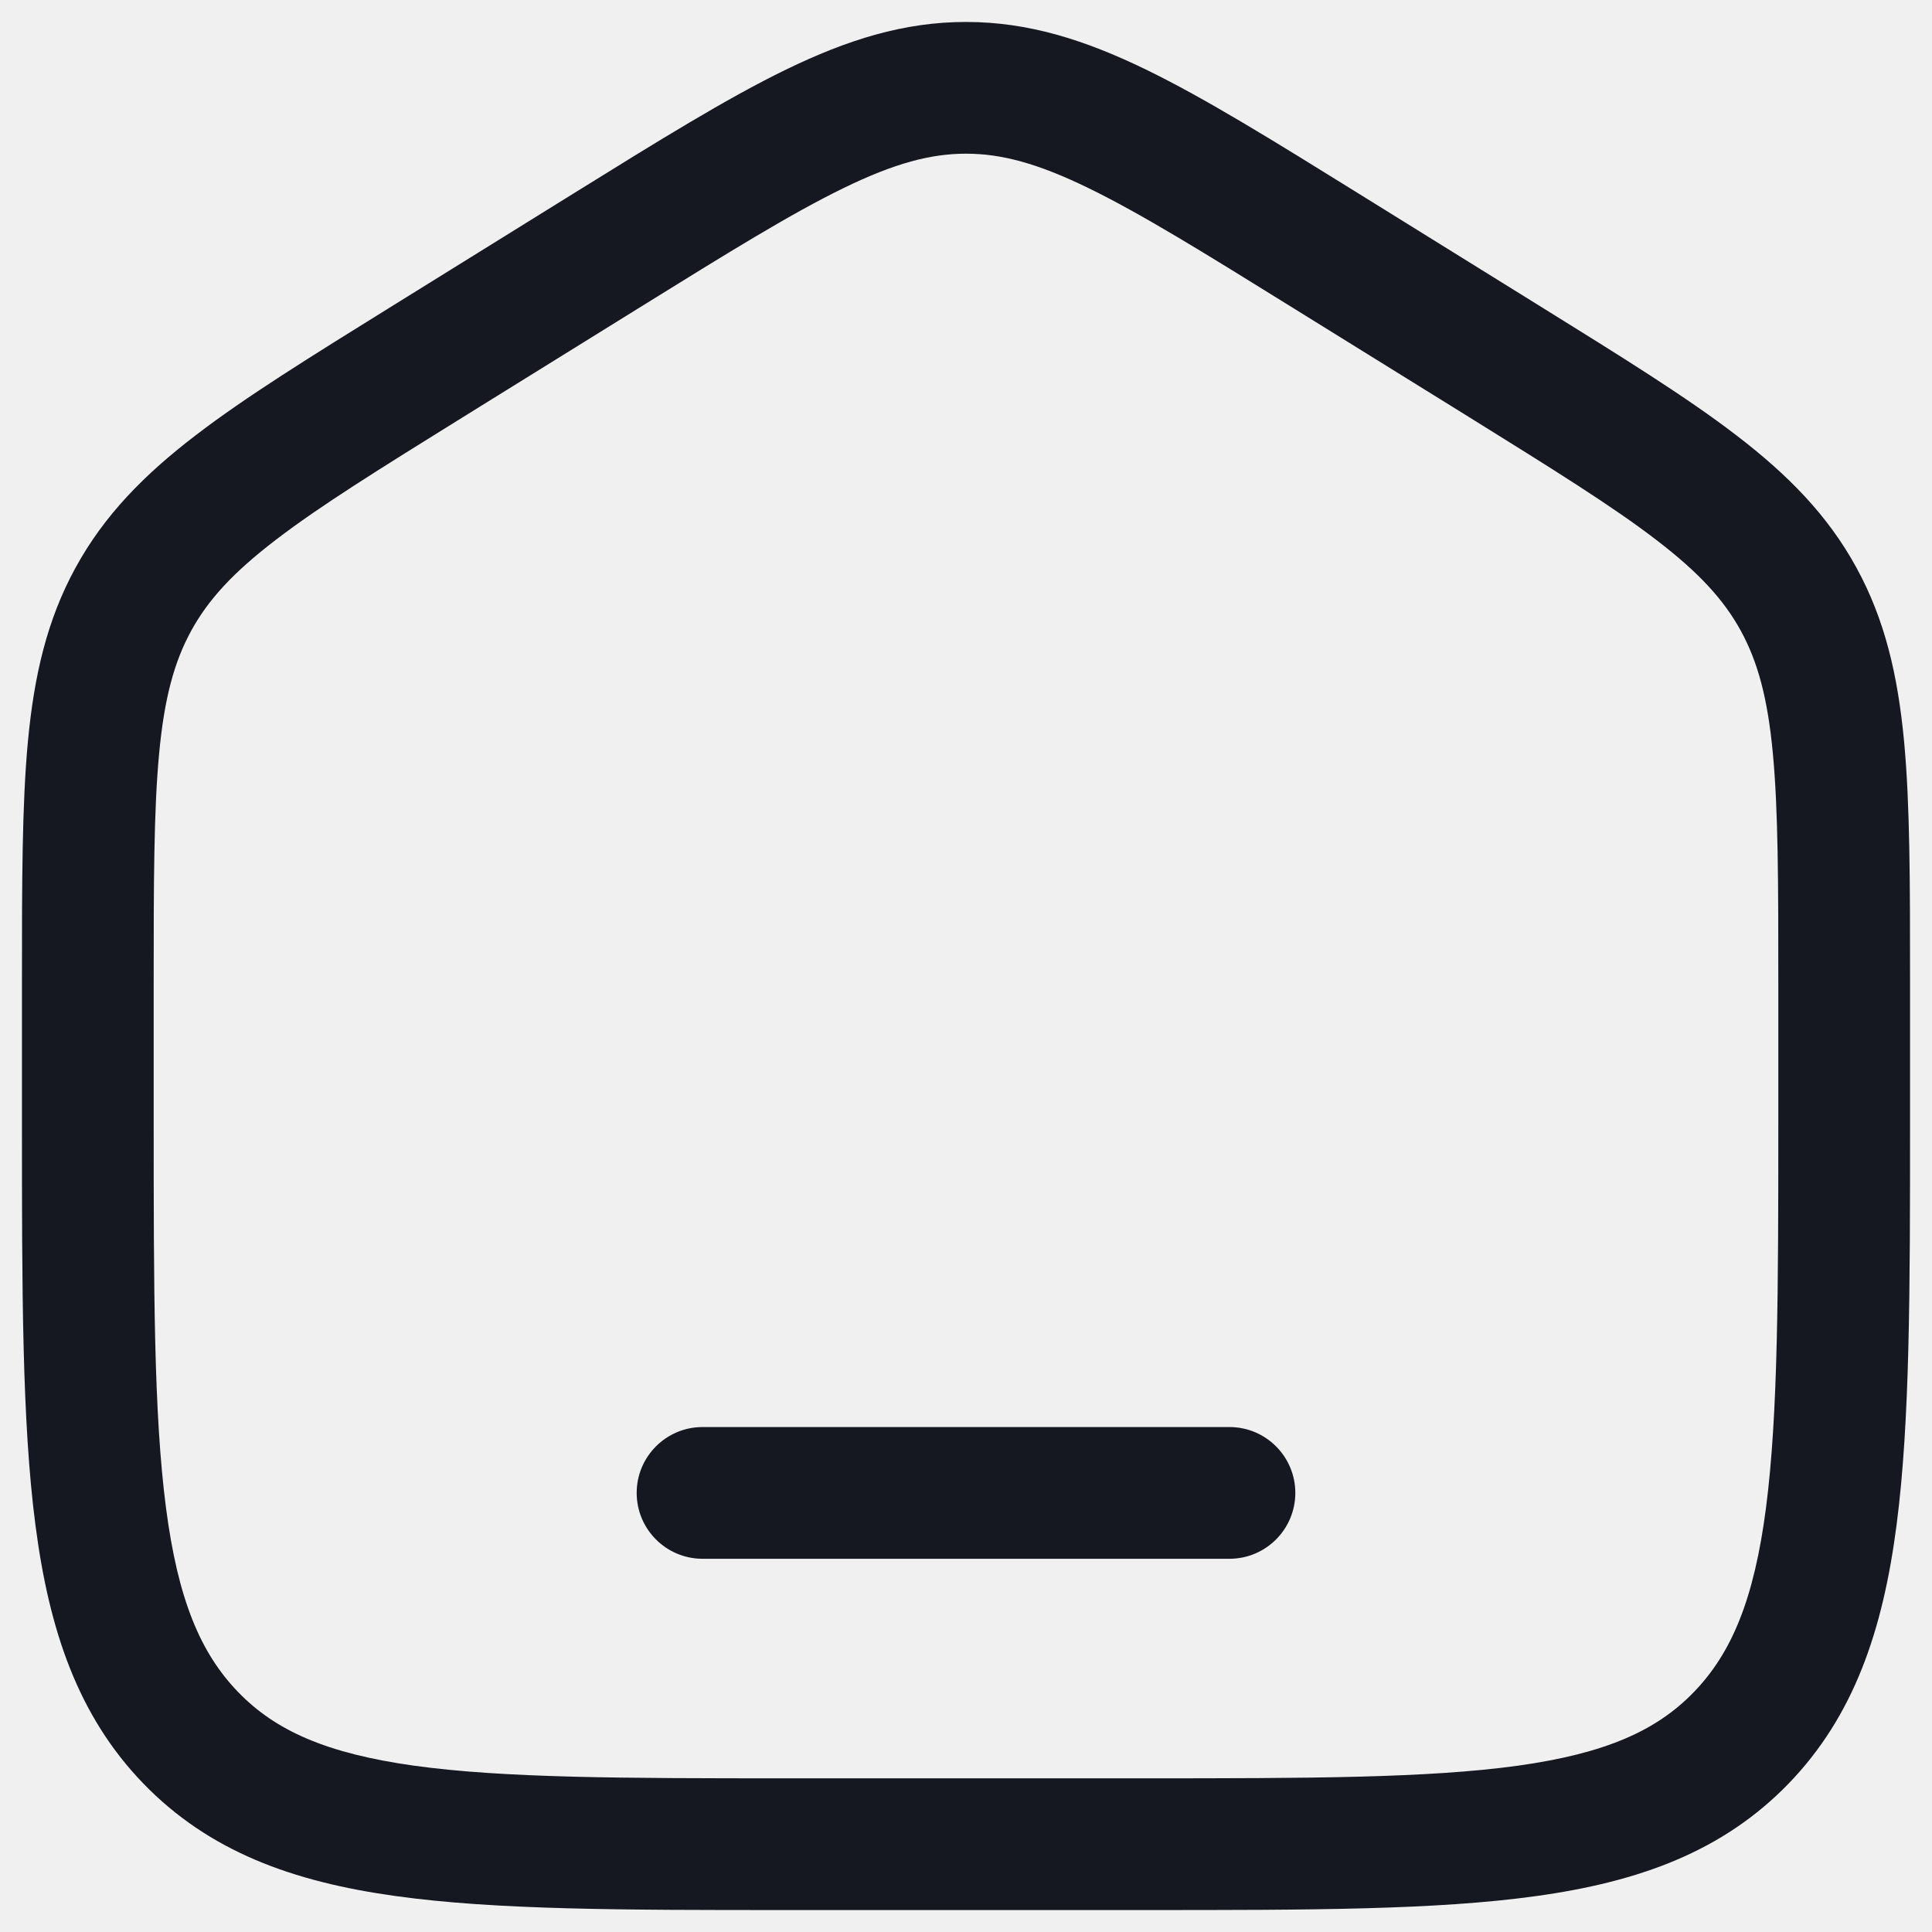
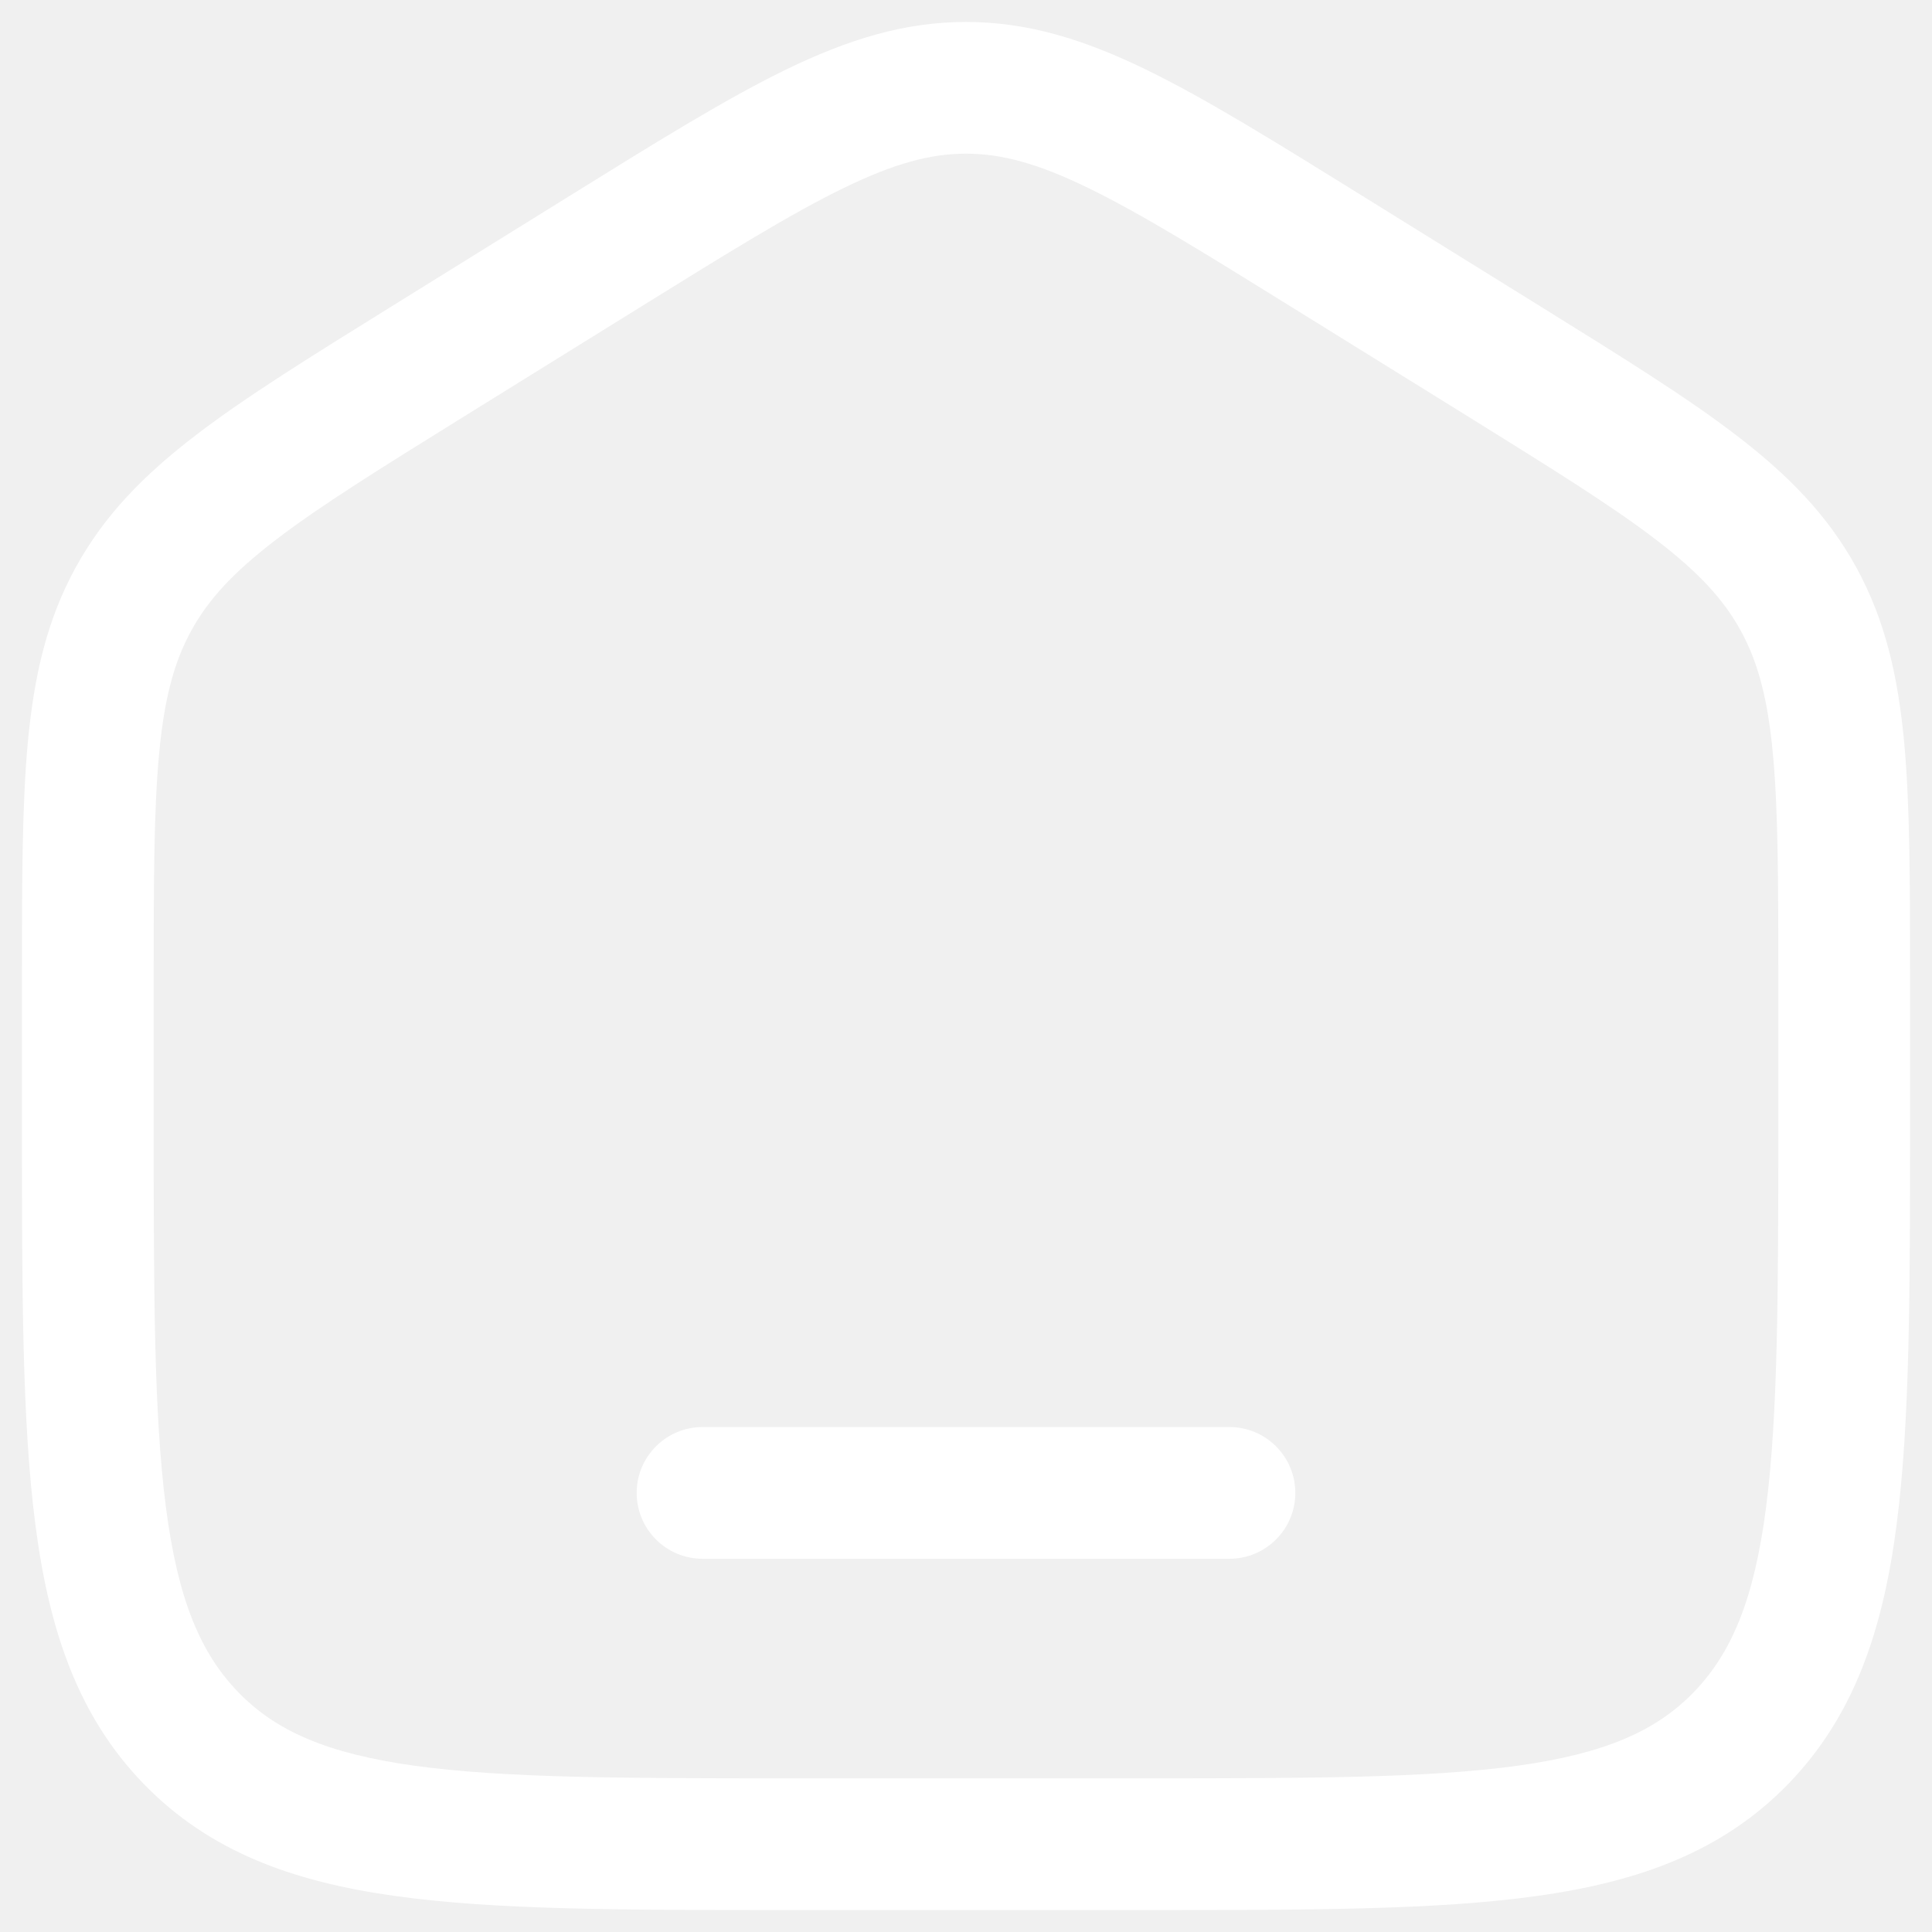
<svg xmlns="http://www.w3.org/2000/svg" width="22" height="22" viewBox="0 0 22 22" fill="none">
-   <path d="M8 16.25C7.586 16.25 7.25 16.586 7.25 17C7.25 17.414 7.586 17.75 8 17.75H14C14.414 17.75 14.75 17.414 14.75 17C14.75 16.586 14.414 16.25 14 16.25H8Z" fill="#151821" />
-   <path fill-rule="evenodd" clip-rule="evenodd" d="M11 0.25C10.292 0.25 9.649 0.453 8.951 0.792C8.276 1.12 7.496 1.604 6.523 2.208L4.456 3.491C3.535 4.063 2.797 4.52 2.229 4.956C1.64 5.407 1.188 5.866 0.861 6.463C0.535 7.058 0.389 7.692 0.318 8.441C0.25 9.167 0.25 10.054 0.25 11.167V12.78C0.25 14.684 0.25 16.187 0.403 17.362C0.559 18.567 0.889 19.54 1.632 20.309C2.38 21.082 3.33 21.428 4.508 21.591C5.648 21.75 7.106 21.75 8.942 21.75H13.058C14.894 21.75 16.352 21.75 17.492 21.591C18.669 21.428 19.62 21.082 20.368 20.309C21.111 19.54 21.441 18.567 21.597 17.362C21.75 16.187 21.75 14.684 21.75 12.78V11.167C21.75 10.054 21.75 9.167 21.682 8.441C21.611 7.692 21.465 7.058 21.139 6.463C20.812 5.866 20.36 5.407 19.771 4.956C19.203 4.52 18.465 4.063 17.544 3.491L15.477 2.208C14.504 1.604 13.724 1.12 13.049 0.792C12.351 0.453 11.708 0.25 11 0.25ZM7.28 3.504C8.295 2.874 9.009 2.432 9.607 2.141C10.188 1.858 10.6 1.75 11 1.75C11.4 1.75 11.812 1.858 12.393 2.141C12.991 2.432 13.705 2.874 14.72 3.504L16.721 4.745C17.681 5.342 18.356 5.761 18.859 6.147C19.349 6.522 19.63 6.831 19.823 7.183C20.016 7.536 20.129 7.949 20.188 8.581C20.249 9.229 20.25 10.046 20.25 11.204V12.725C20.25 14.696 20.248 16.101 20.11 17.168C19.974 18.216 19.717 18.824 19.289 19.267C18.865 19.706 18.287 19.966 17.286 20.106C16.26 20.248 14.908 20.25 13 20.25H9C7.092 20.25 5.74 20.248 4.714 20.106C3.713 19.966 3.135 19.706 2.711 19.267C2.283 18.824 2.026 18.216 1.89 17.168C1.751 16.101 1.75 14.696 1.75 12.725V11.204C1.75 10.046 1.751 9.229 1.812 8.581C1.871 7.949 1.984 7.536 2.177 7.183C2.37 6.831 2.651 6.522 3.141 6.147C3.644 5.761 4.319 5.342 5.28 4.745L7.28 3.504Z" fill="#151821" />
+   <path d="M8 16.25C7.586 16.25 7.25 16.586 7.25 17C7.25 17.414 7.586 17.75 8 17.75H14C14.414 17.75 14.75 17.414 14.75 17C14.75 16.586 14.414 16.25 14 16.25H8Z" fill="white" />
+   <path fill-rule="evenodd" clip-rule="evenodd" d="M11 0.25C10.292 0.25 9.649 0.453 8.951 0.792C8.276 1.12 7.496 1.604 6.523 2.208L4.456 3.491C3.535 4.063 2.797 4.52 2.229 4.956C1.64 5.407 1.188 5.866 0.861 6.463C0.535 7.058 0.389 7.692 0.318 8.441C0.25 9.167 0.25 10.054 0.25 11.167V12.78C0.25 14.684 0.25 16.187 0.403 17.362C0.559 18.567 0.889 19.54 1.632 20.309C2.38 21.082 3.33 21.428 4.508 21.591C5.648 21.75 7.106 21.75 8.942 21.75H13.058C14.894 21.75 16.352 21.75 17.492 21.591C18.669 21.428 19.62 21.082 20.368 20.309C21.111 19.54 21.441 18.567 21.597 17.362C21.75 16.187 21.75 14.684 21.75 12.78V11.167C21.75 10.054 21.75 9.167 21.682 8.441C21.611 7.692 21.465 7.058 21.139 6.463C20.812 5.866 20.36 5.407 19.771 4.956C19.203 4.52 18.465 4.063 17.544 3.491L15.477 2.208C14.504 1.604 13.724 1.12 13.049 0.792C12.351 0.453 11.708 0.25 11 0.25ZM7.28 3.504C8.295 2.874 9.009 2.432 9.607 2.141C10.188 1.858 10.6 1.75 11 1.75C11.4 1.75 11.812 1.858 12.393 2.141C12.991 2.432 13.705 2.874 14.72 3.504L16.721 4.745C17.681 5.342 18.356 5.761 18.859 6.147C19.349 6.522 19.63 6.831 19.823 7.183C20.016 7.536 20.129 7.949 20.188 8.581C20.249 9.229 20.25 10.046 20.25 11.204V12.725C20.25 14.696 20.248 16.101 20.11 17.168C19.974 18.216 19.717 18.824 19.289 19.267C18.865 19.706 18.287 19.966 17.286 20.106C16.26 20.248 14.908 20.25 13 20.25H9C7.092 20.25 5.74 20.248 4.714 20.106C3.713 19.966 3.135 19.706 2.711 19.267C2.283 18.824 2.026 18.216 1.89 17.168C1.751 16.101 1.75 14.696 1.75 12.725V11.204C1.75 10.046 1.751 9.229 1.812 8.581C1.871 7.949 1.984 7.536 2.177 7.183C2.37 6.831 2.651 6.522 3.141 6.147C3.644 5.761 4.319 5.342 5.28 4.745L7.28 3.504Z" fill="white" />
</svg>
